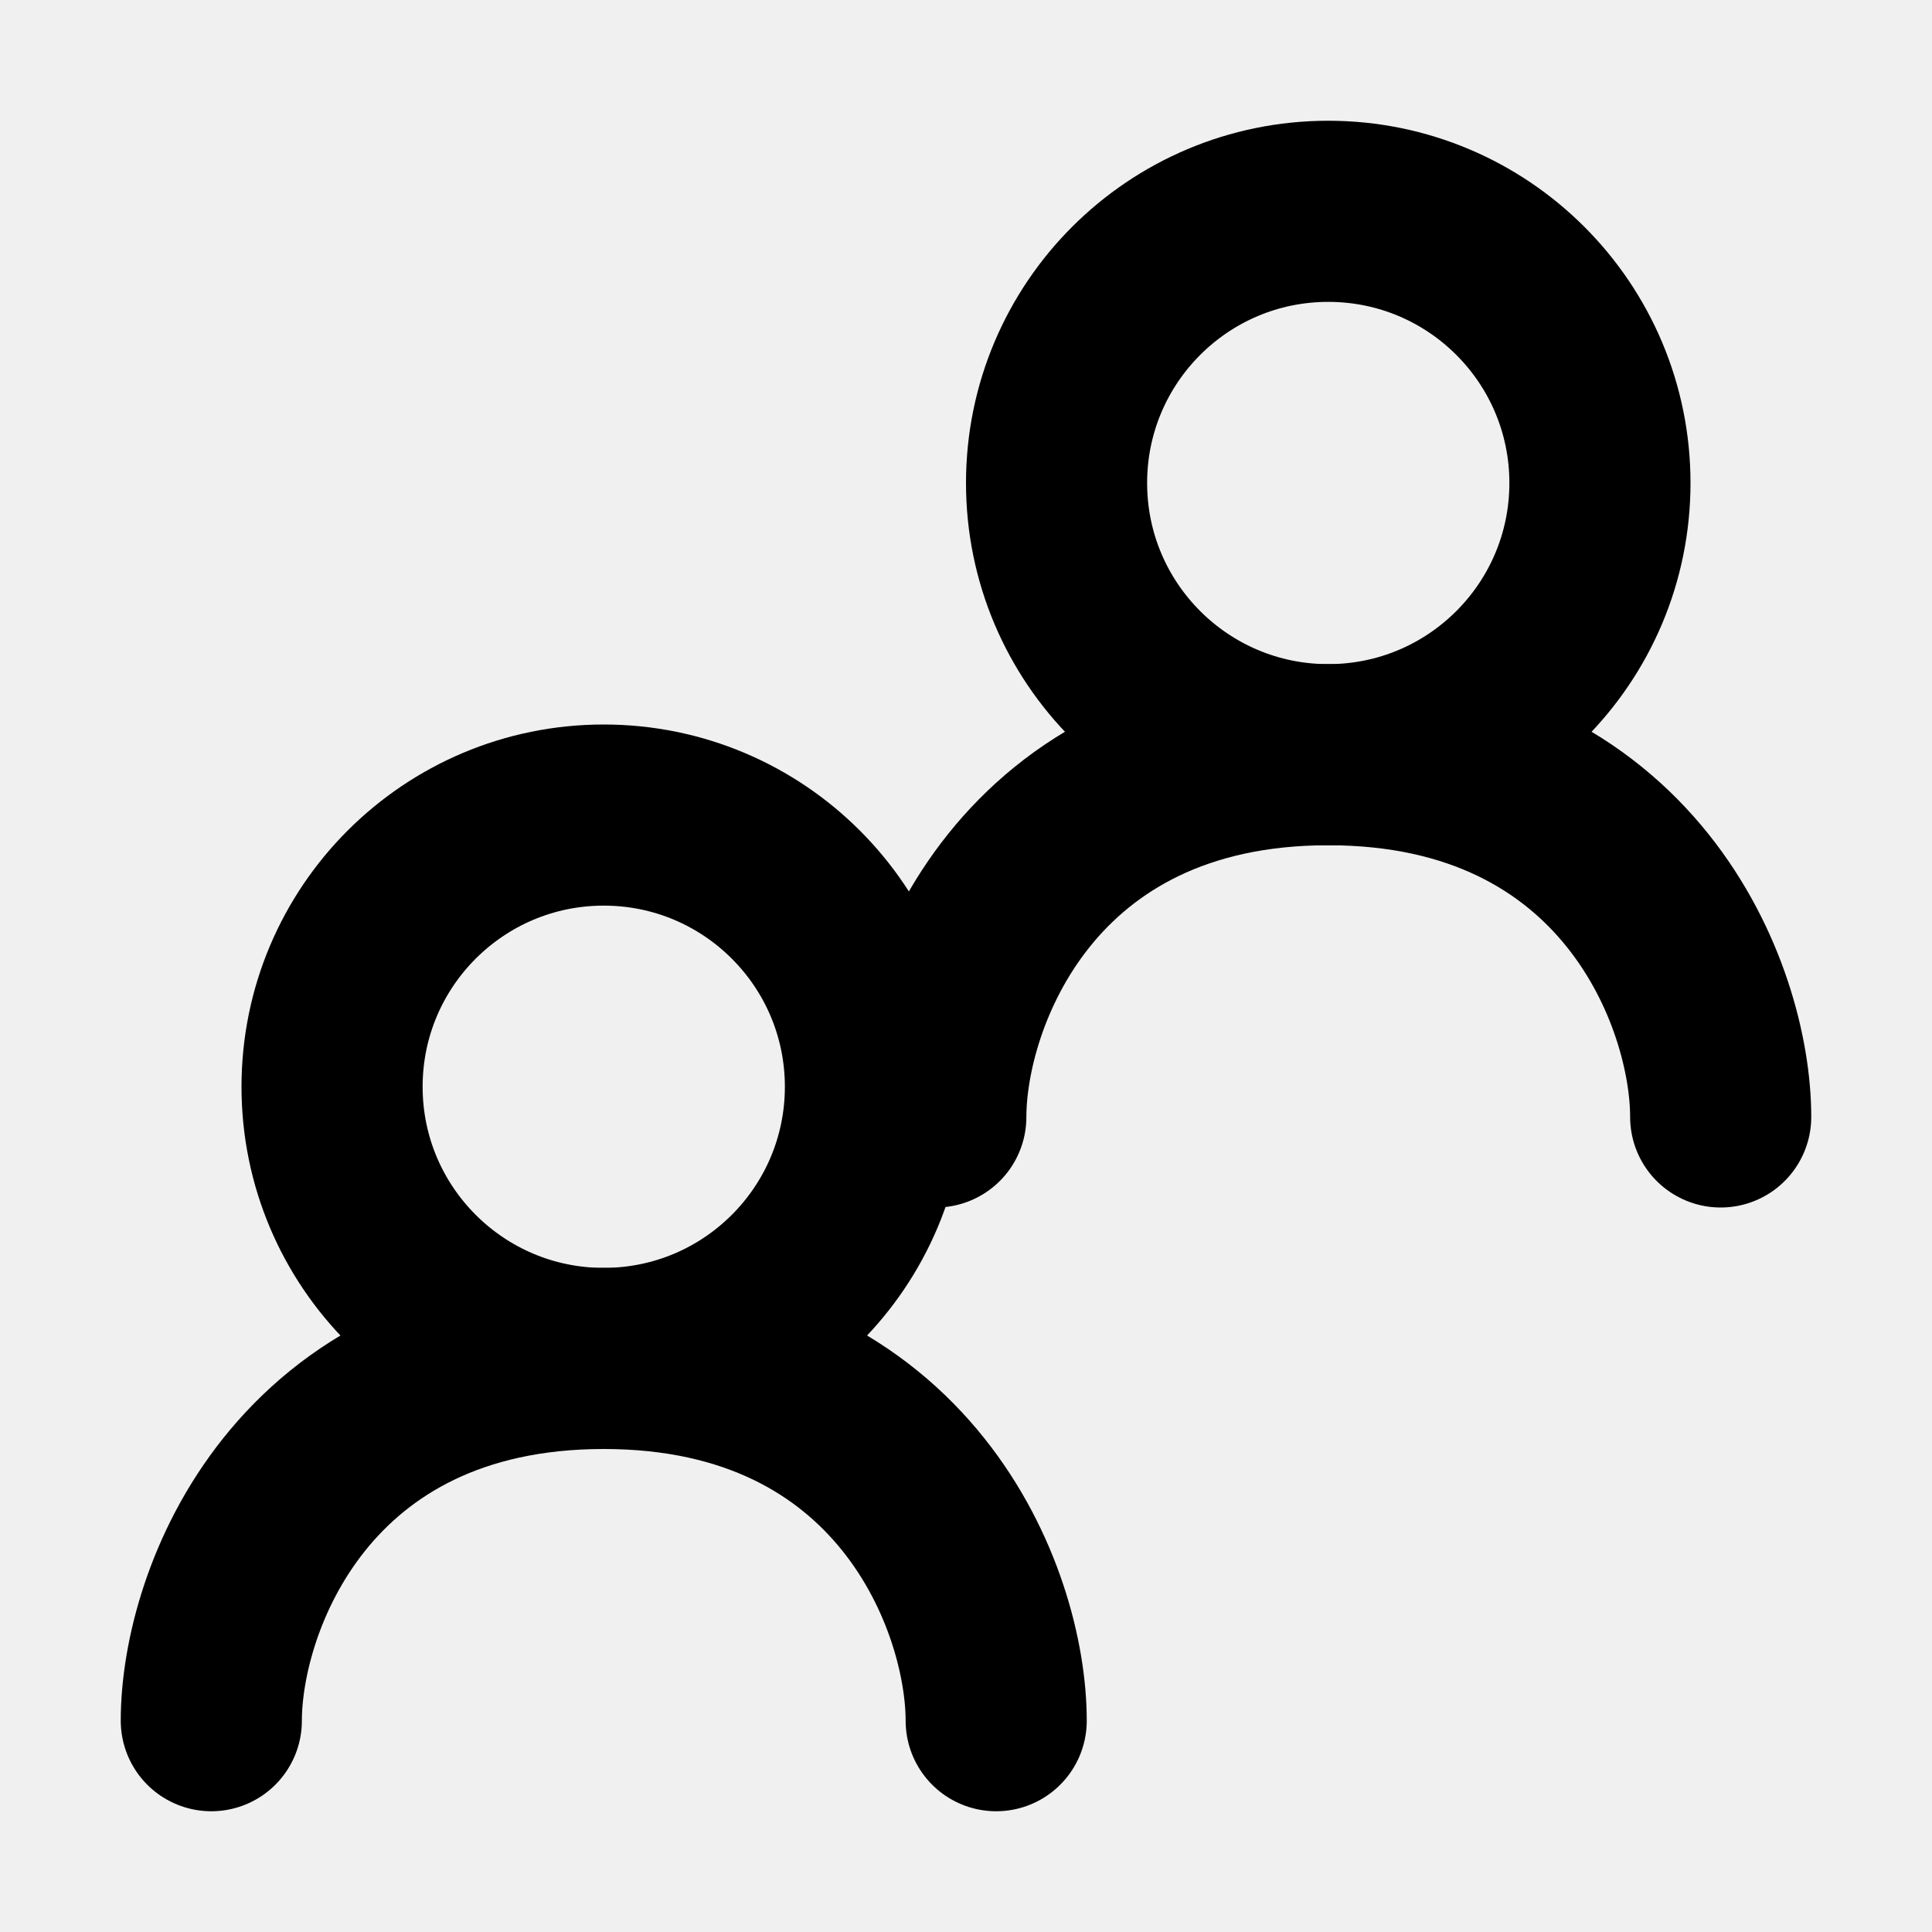
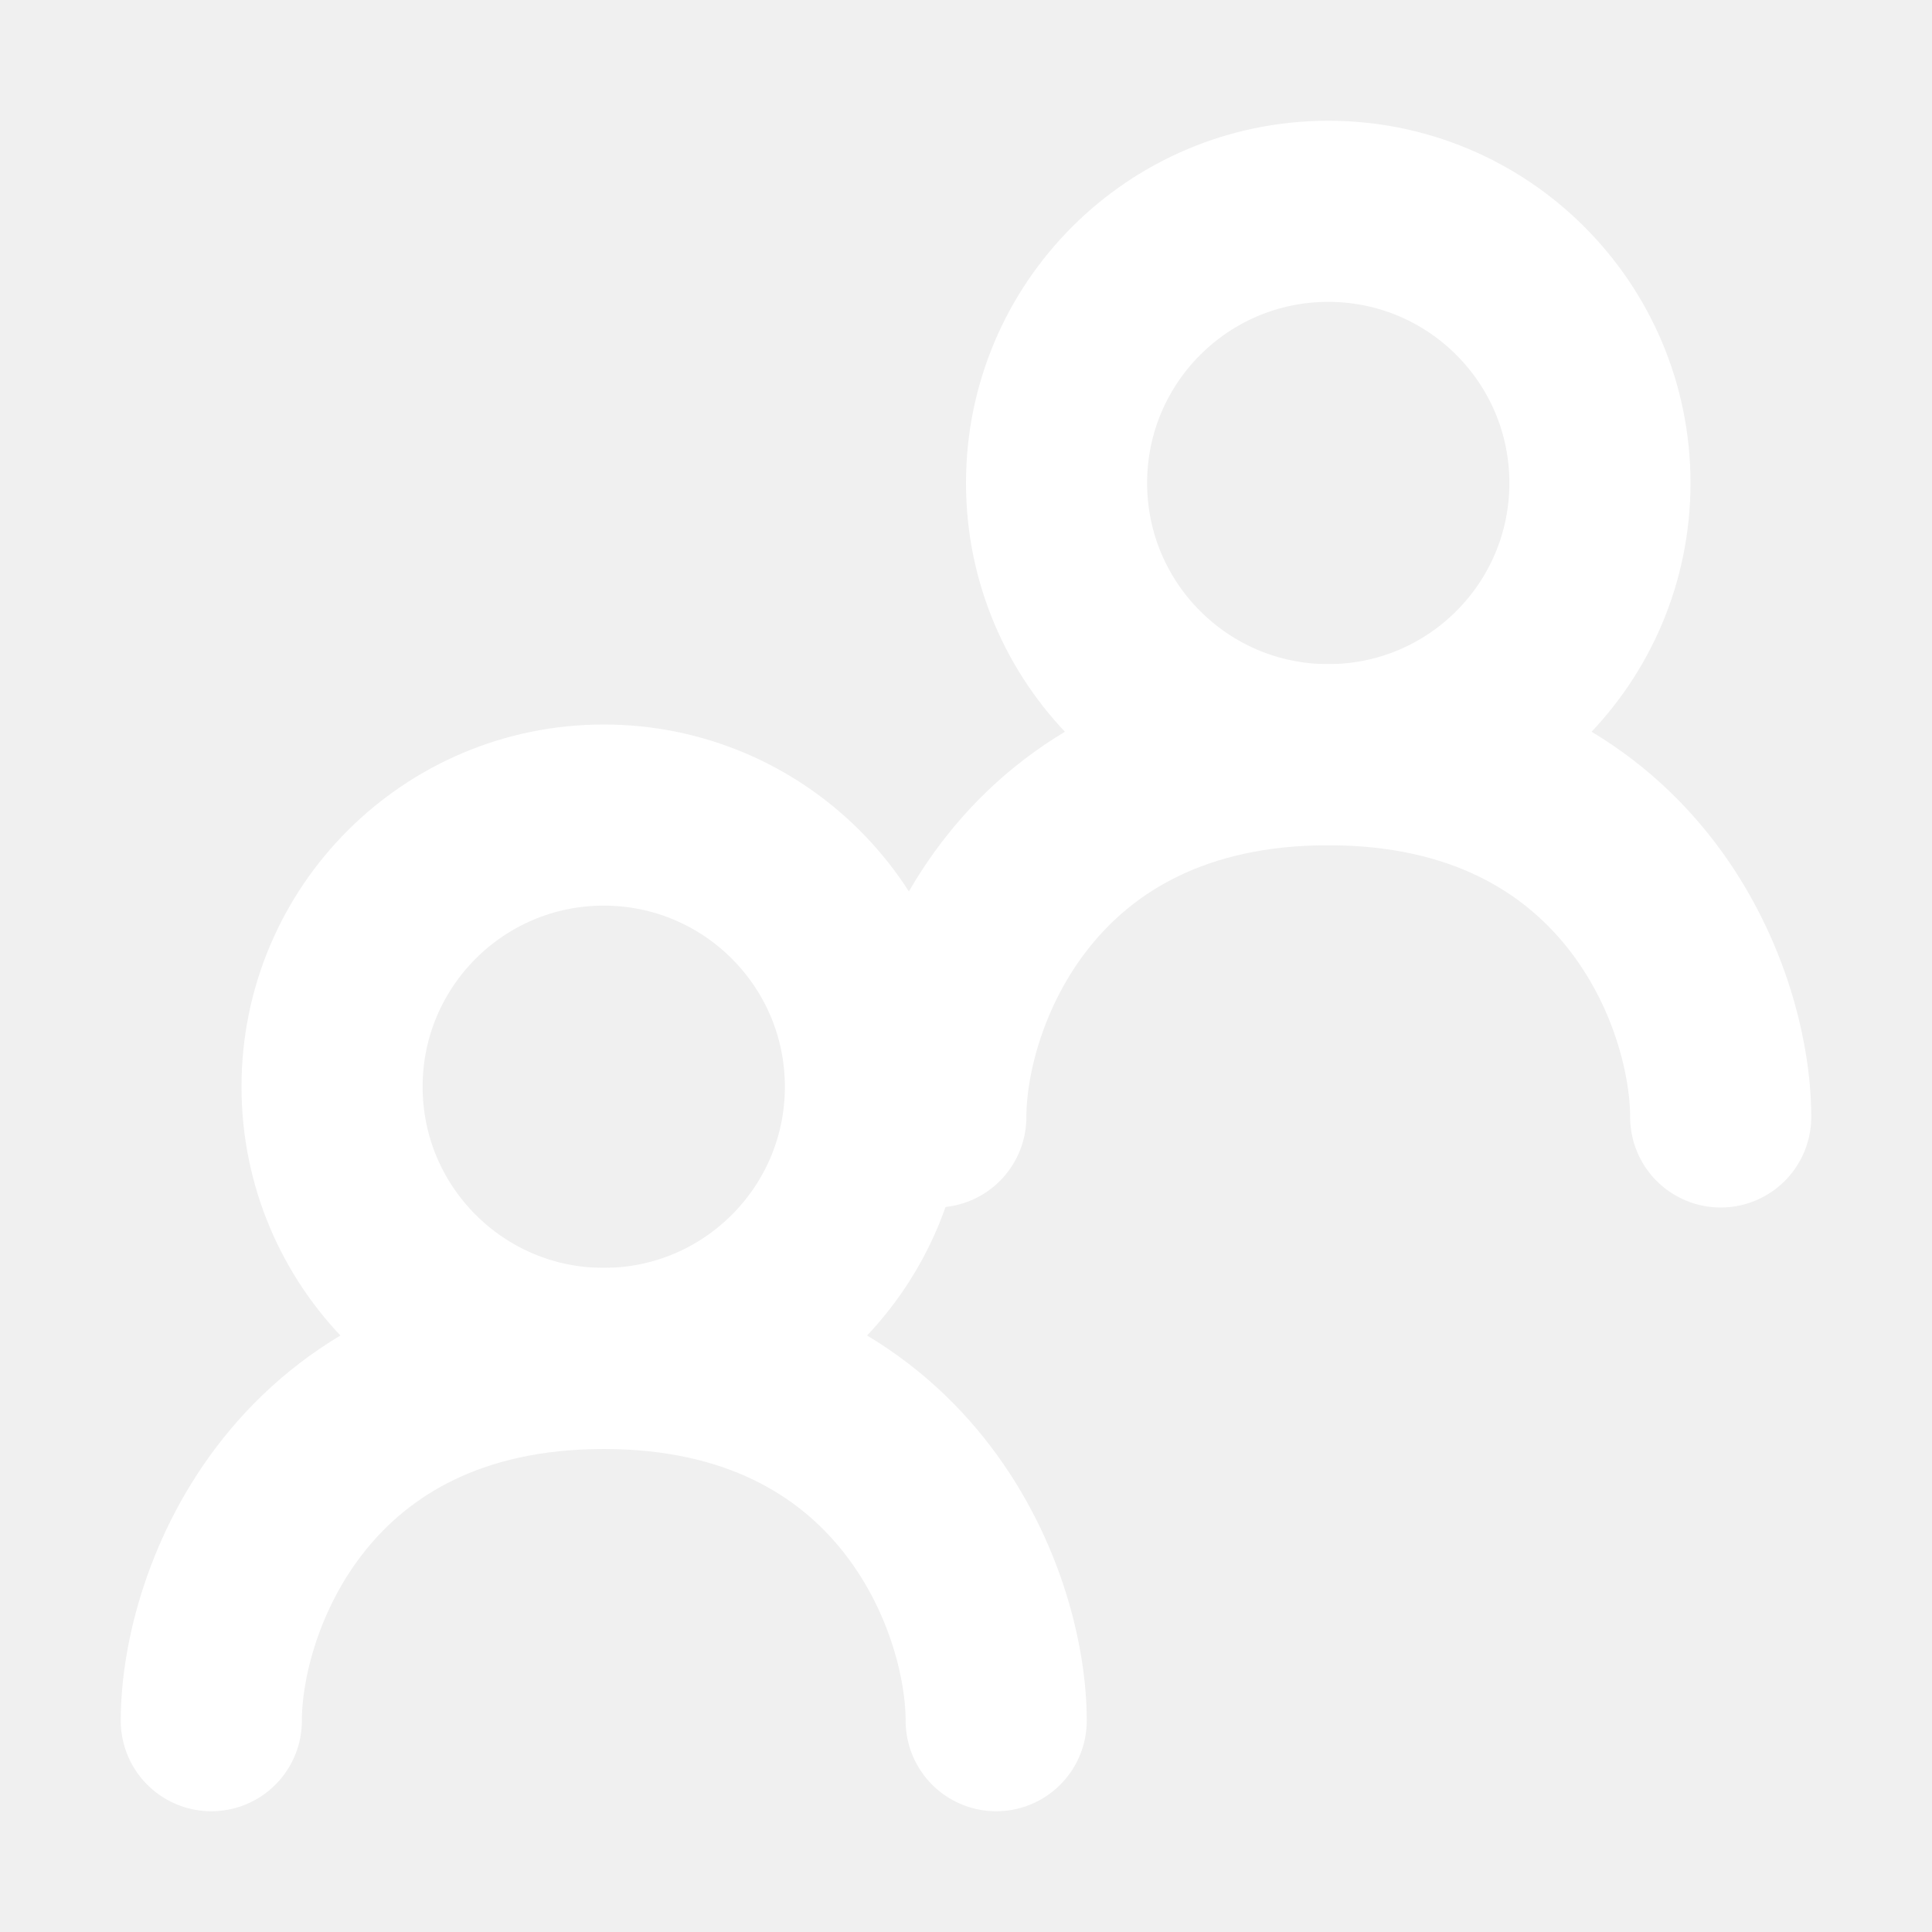
- <svg xmlns="http://www.w3.org/2000/svg" width="800px" height="800px" viewBox="0 0 16 16" version="1.1" fill="none" stroke="#000000" stroke-linecap="round" stroke-linejoin="round" stroke-width="1.5">
+ <svg xmlns="http://www.w3.org/2000/svg" width="800px" height="800px" viewBox="0 0 16 16" version="1.1" fill="none" stroke="#ffffff" stroke-linecap="round" stroke-linejoin="round" stroke-width="1.5">
  <circle cx="5" cy="9" r="2.25" />
  <circle cx="11" cy="4" r="2.25" />
  <path d="m7.75 9.25c0-1 .75-3 3.25-3s3.25 2 3.25 3m-12.5 5c0-1 .75-3 3.25-3s3.25 2 3.25 3" />
</svg>
